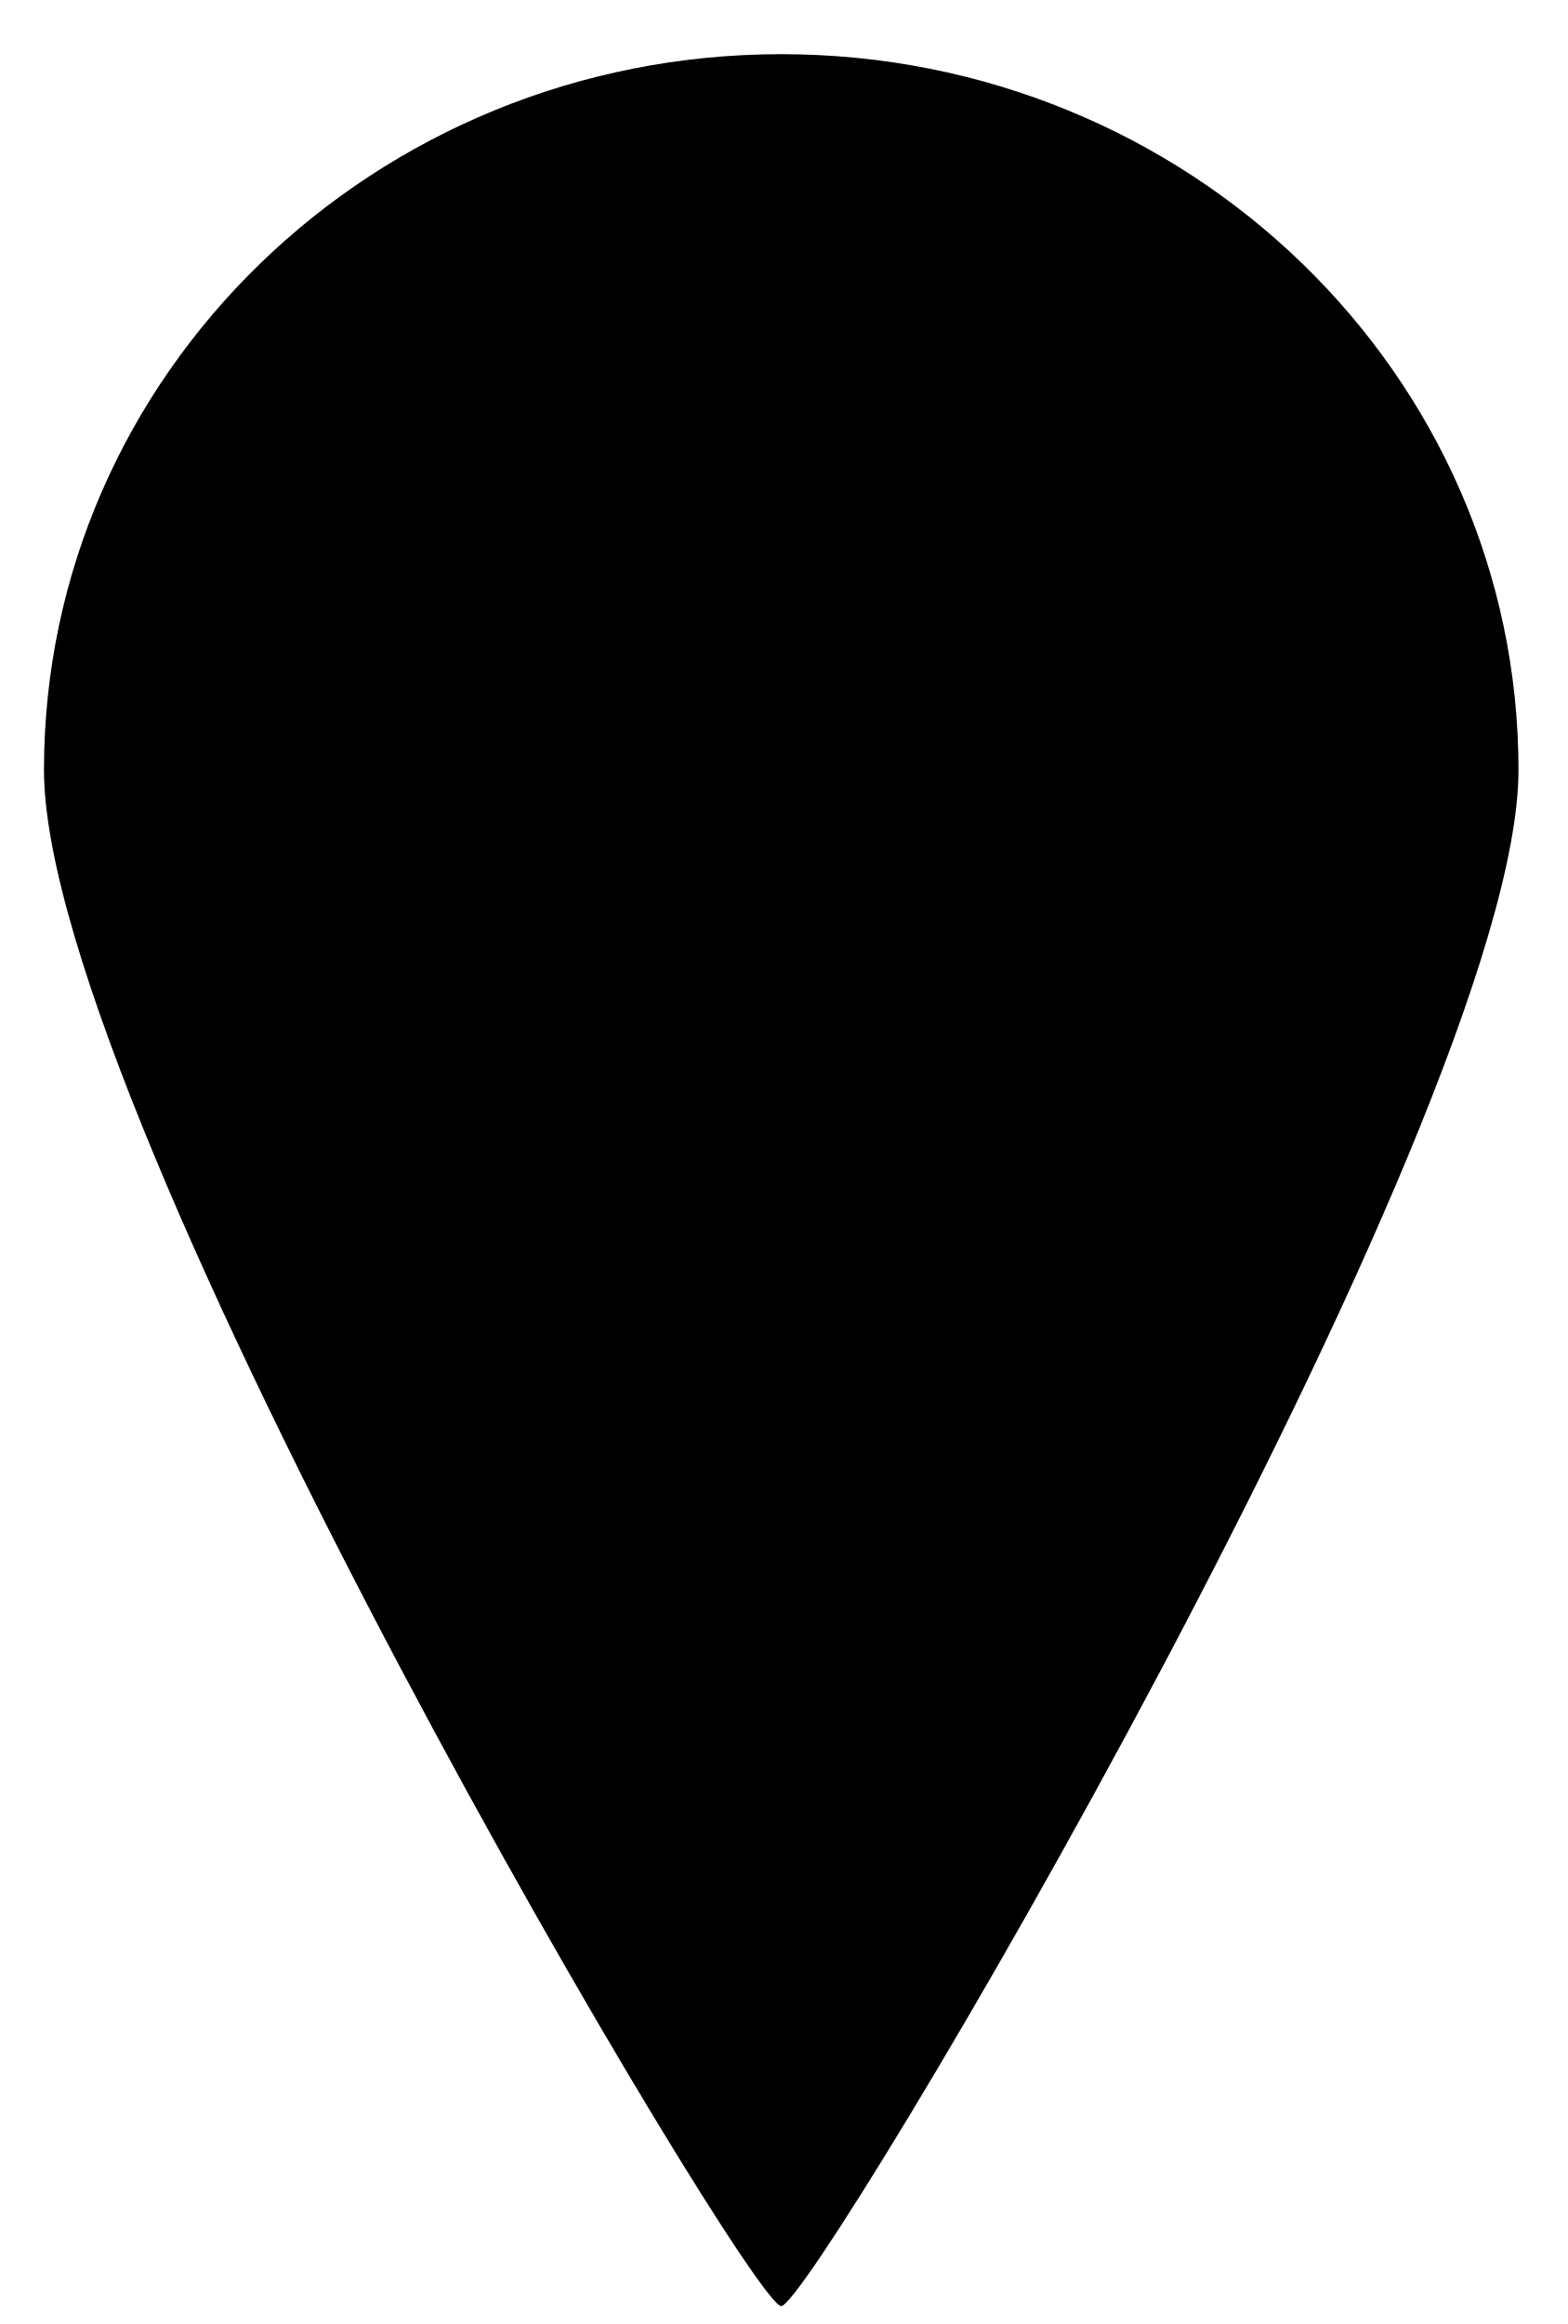
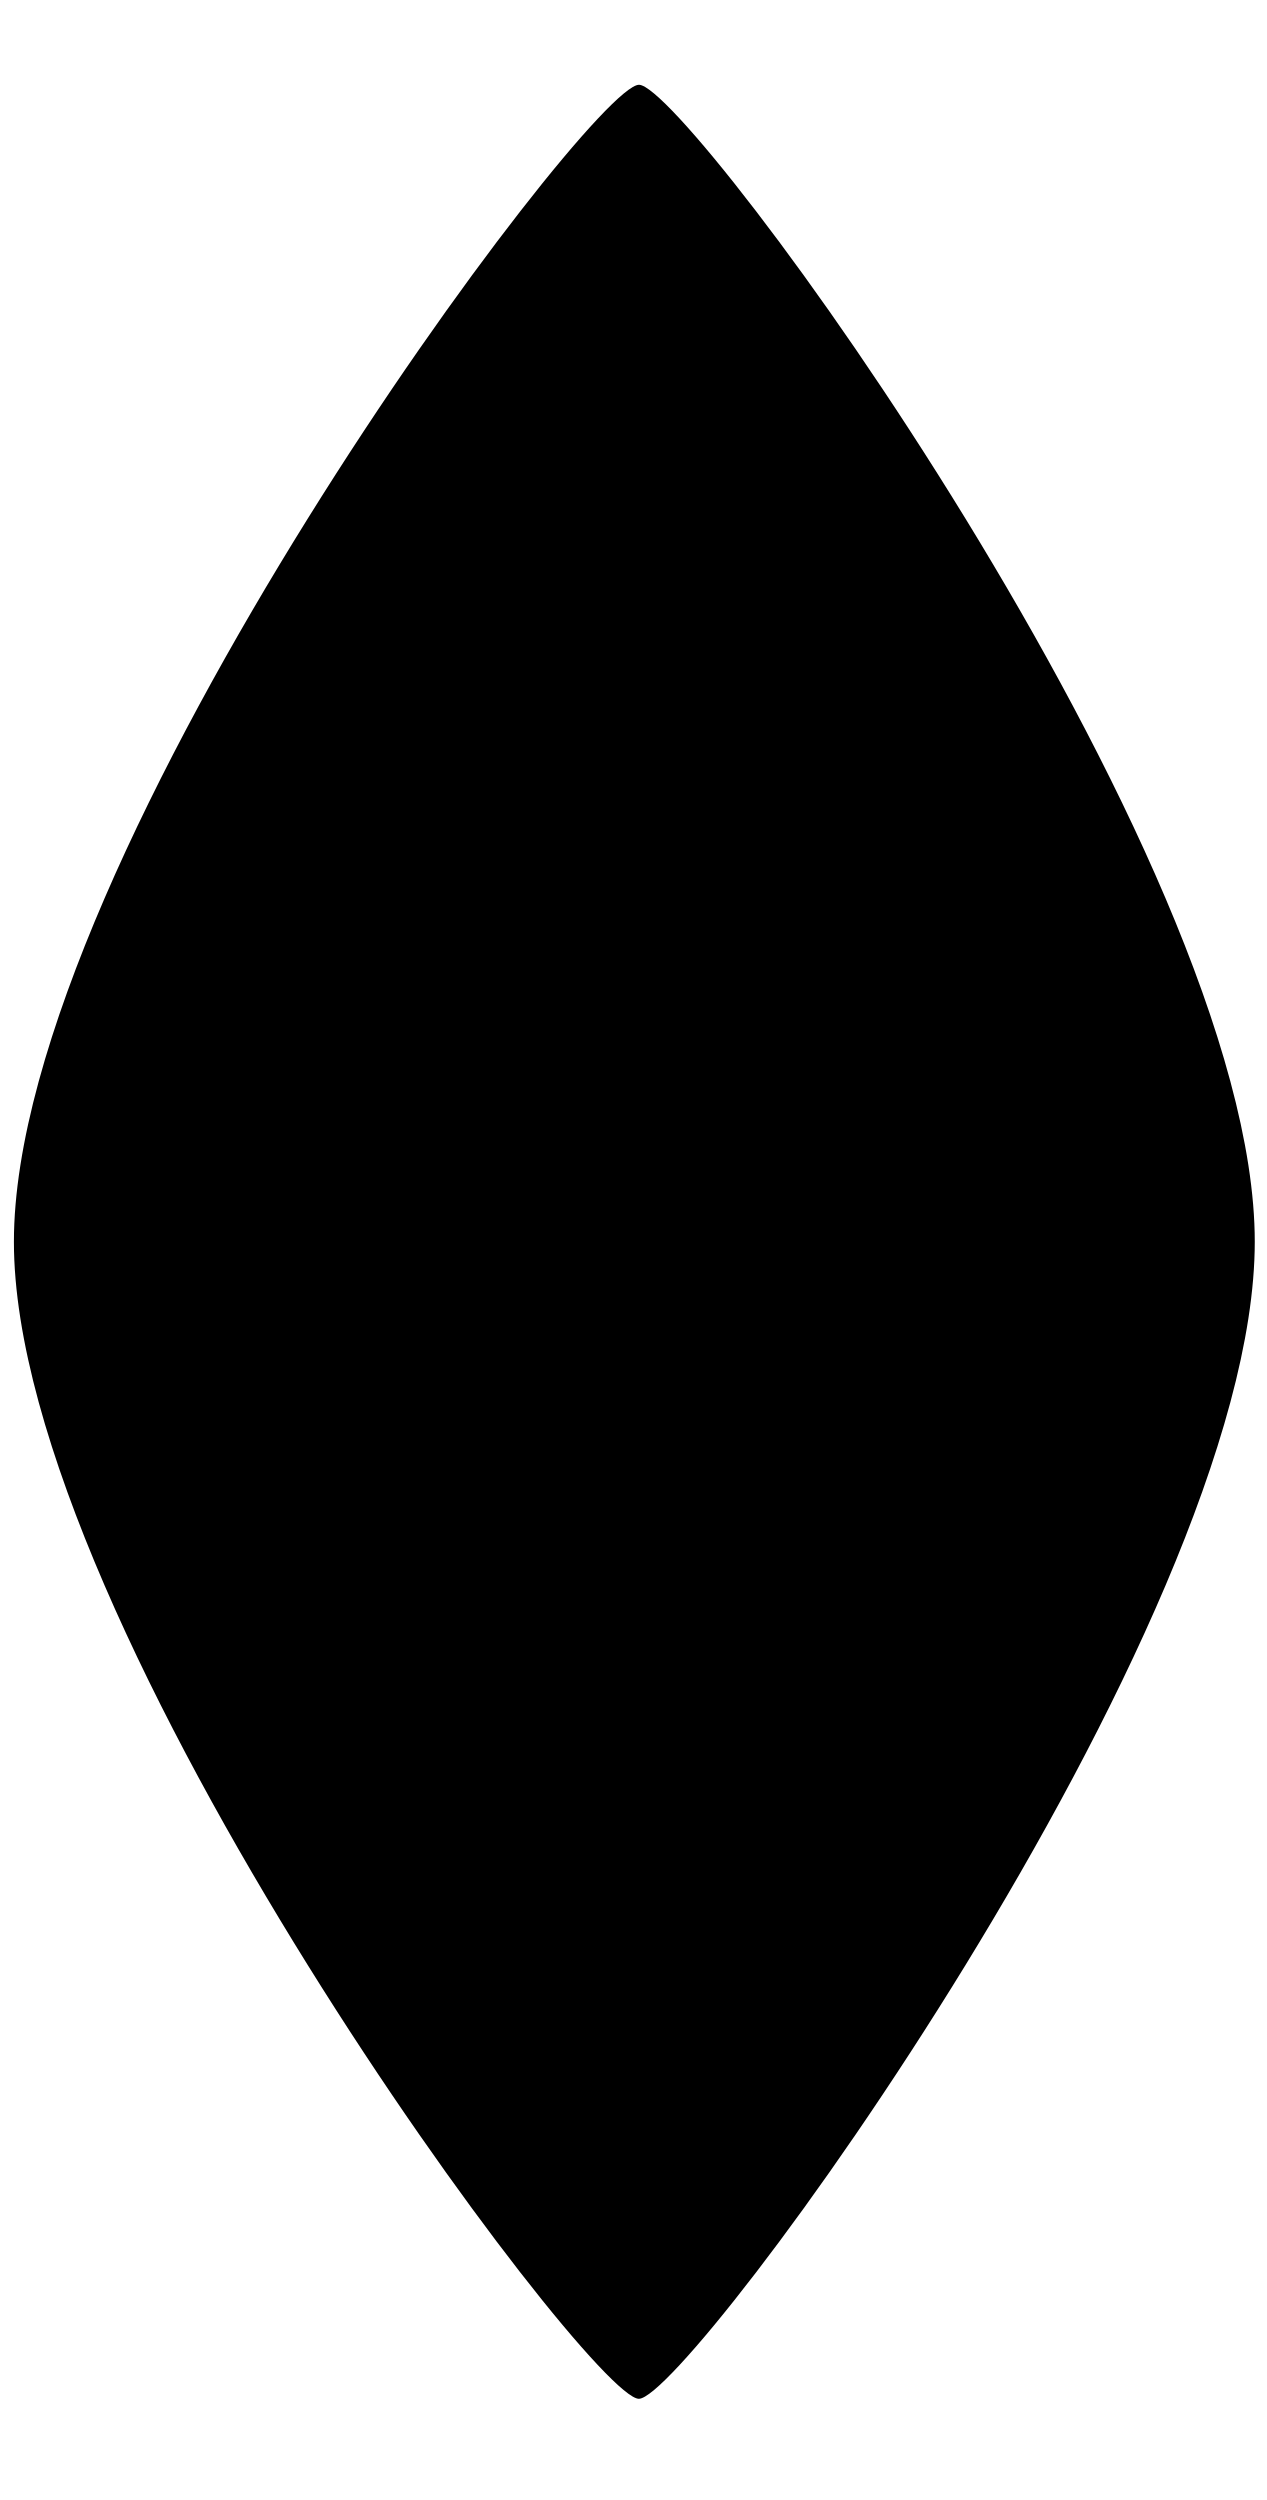
- <svg xmlns="http://www.w3.org/2000/svg" width="100%" height="100%" viewBox="0 0 87 129" version="1.1" xml:space="preserve" style="fill-rule:evenodd;clip-rule:evenodd;stroke-linejoin:round;stroke-miterlimit:2;">
-   <g transform="matrix(1,0,0,1,-1147,-4230)">
+ <svg xmlns="http://www.w3.org/2000/svg" width="100%" height="100%" viewBox="0 0 76 150" version="1.1" xml:space="preserve" style="fill-rule:evenodd;clip-rule:evenodd;stroke-linejoin:round;stroke-miterlimit:2;">
+   <g transform="matrix(1,0,0,1,-1264,-4221)">
    <g transform="matrix(1,0,0,1.4297,0,4061.32)">
-       <g transform="matrix(-0.437055,-3.7437e-17,5.19536e-17,-0.296728,1254.76,207.517)">
-         <path d="M240.973,201.001C240.974,155.519 151.364,0 147.327,0C143.29,0 53.676,155.516 53.676,201.001C53.676,252.722 95.603,294.649 147.324,294.649C199.045,294.649 240.973,252.721 240.973,201.001Z" style="fill-rule:nonzero;" />
+       <g transform="matrix(0.707107,0.494583,-0.707107,0.494583,3320.84,-2673.95)">
+         <path d="M1467.66,4270C1451.3,4253.64 1394.55,4244.93 1392.45,4247.04C1390.33,4249.15 1398.65,4306.28 1415.02,4322.65C1431.38,4339.01 1488.5,4347.34 1490.62,4345.22C1492.74,4343.1 1484.03,4286.36 1467.66,4270Z" />
      </g>
    </g>
  </g>
</svg>
